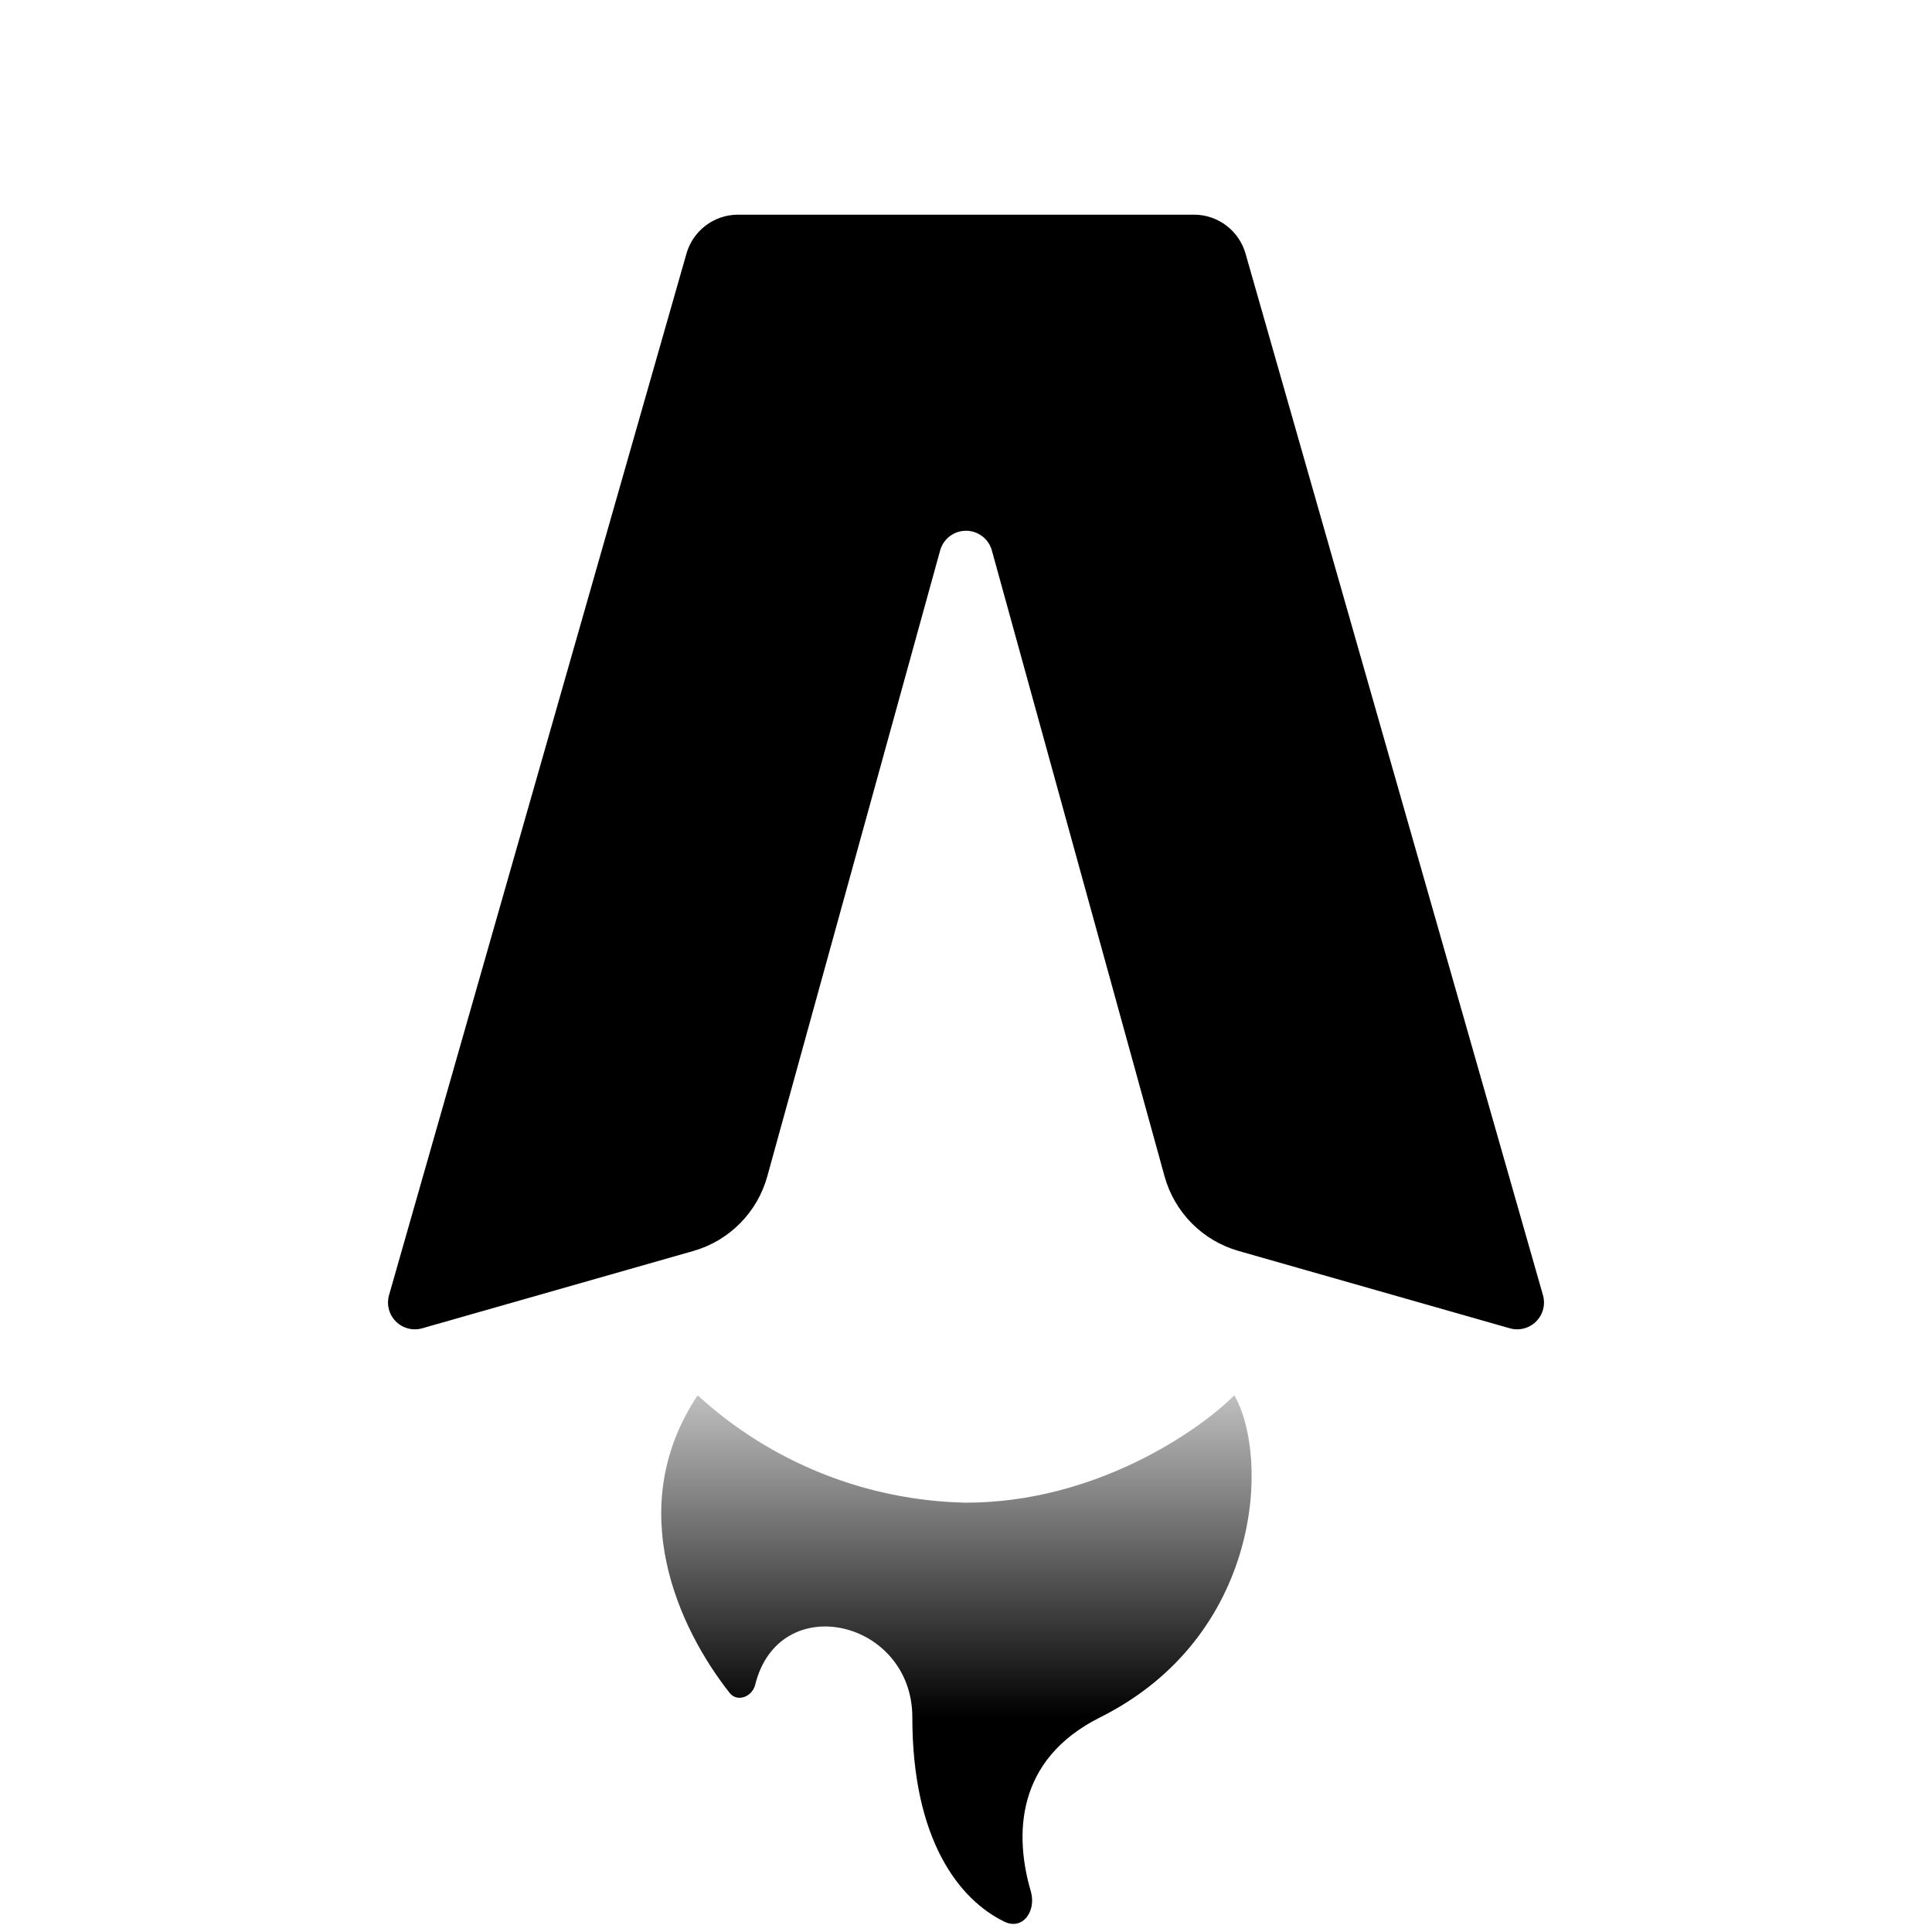
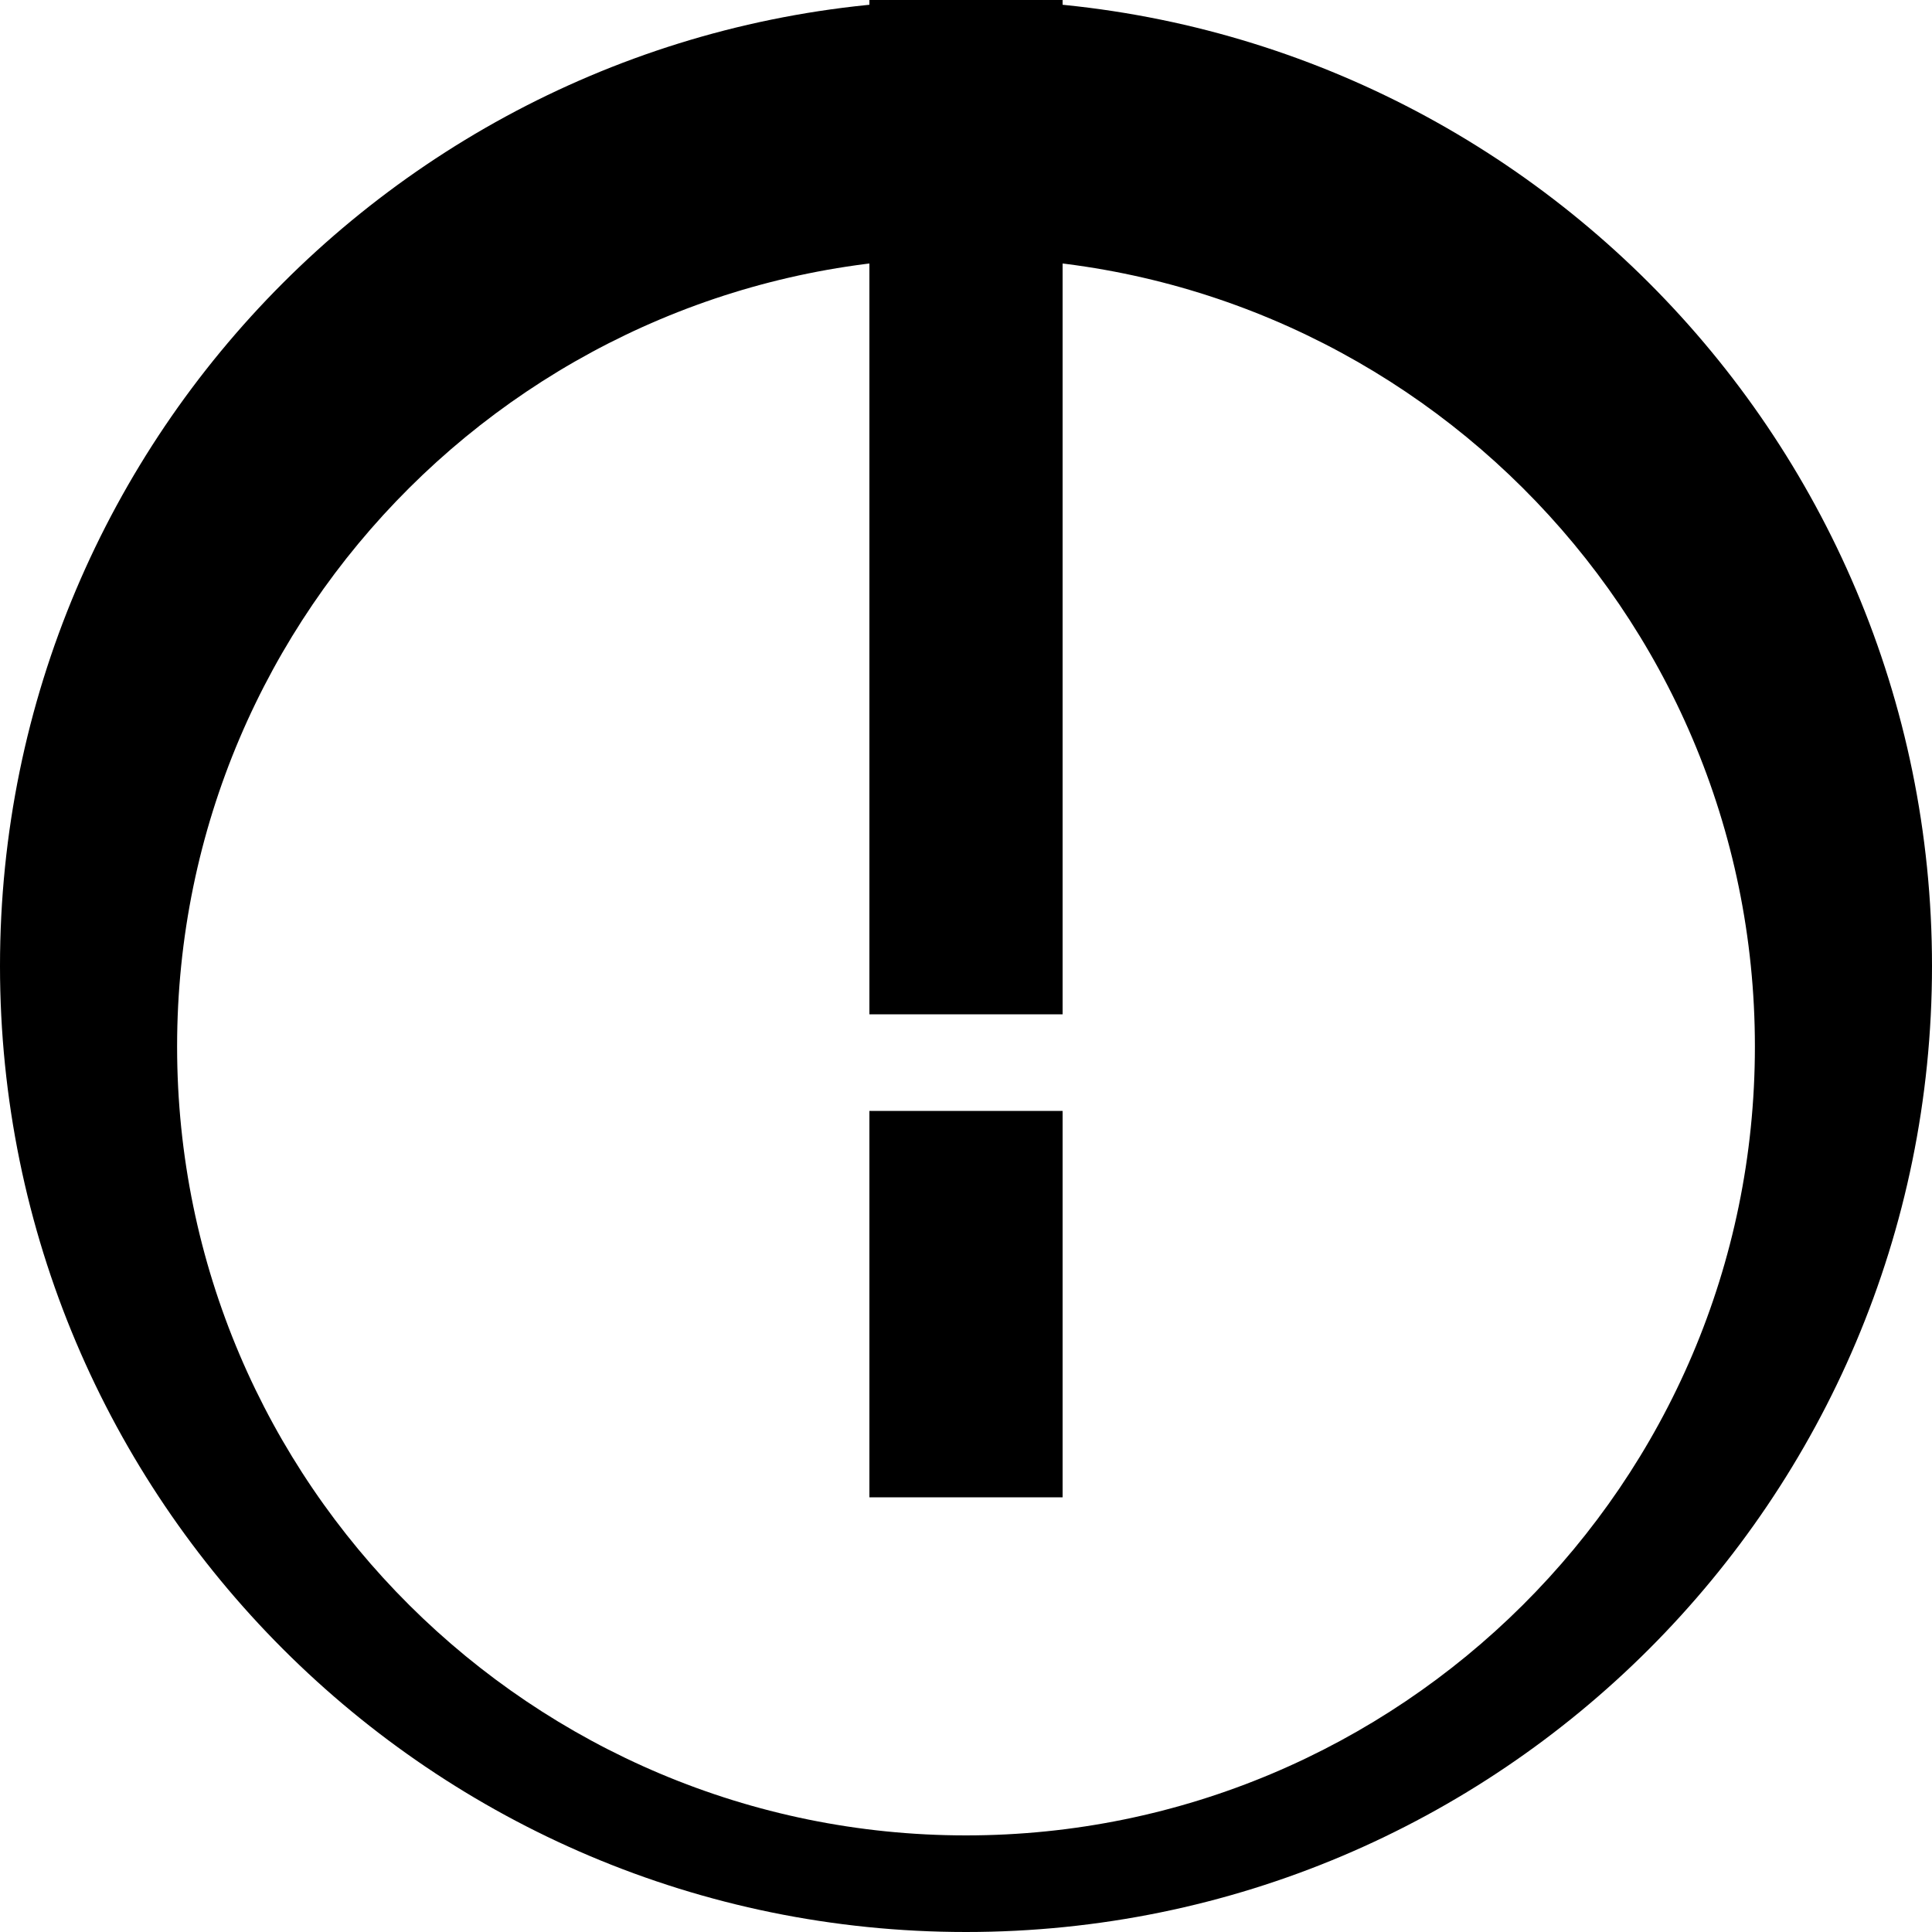
<svg xmlns="http://www.w3.org/2000/svg" fill="none" viewBox="0 0 36 36">
-   <path fill="#000" d="M22.25 4h-8.5a1 1 0 0 0-.96.73l-5.54 19.4a.5.5 0 0 0 .62.62l5.05-1.44a2 2 0 0 0 1.38-1.4l3.22-11.66a.5.5 0 0 1 .96 0l3.22 11.67a2 2 0 0 0 1.38 1.39l5.05 1.44a.5.5 0 0 0 .62-.62l-5.54-19.4a1 1 0 0 0-.96-.73Z" />
-   <path fill="url(#gradient)" d="M18 28a7.63 7.63 0 0 1-5-2c-1.4 2.1-.35 4.35.6 5.55.14.17.41.07.47-.15.44-1.8 2.93-1.22 2.93.6 0 2.28.87 3.4 1.72 3.81.34.16.59-.2.49-.56-.31-1.05-.29-2.46 1.29-3.25 3-1.5 3.17-4.83 2.5-6-.67.67-2.6 2-5 2Z" />
-   <defs>
-     <linearGradient id="gradient" x1="16" x2="16" y1="32" y2="24" gradientUnits="userSpaceOnUse">
-       <stop stop-color="#000" />
-       <stop offset="1" stop-color="#000" stop-opacity="0" />
-     </linearGradient>
-   </defs>
-   <style>
-     @media (prefers-color-scheme:dark){:root{filter:invert(100%)}}
-   </style>
+   <path fill="#000" d="M18 0C8.06 0 0 8.06 0 18s8.06 18 18 18 18-8.06 18-18S27.94 0 18 0zm0 34.2c-8.06 0-14.7-6.54-14.7-14.7S9.94 4.8 18 4.8s14.7 6.54 14.7 14.7S26.06 34.2 18 34.2zm-1.8-6.3h3.6v-7.2h-3.6v7.2zm0-9h3.6V9.9h-3.6V18zm0-9h3.6V0h-3.6v9z" />
</svg>
